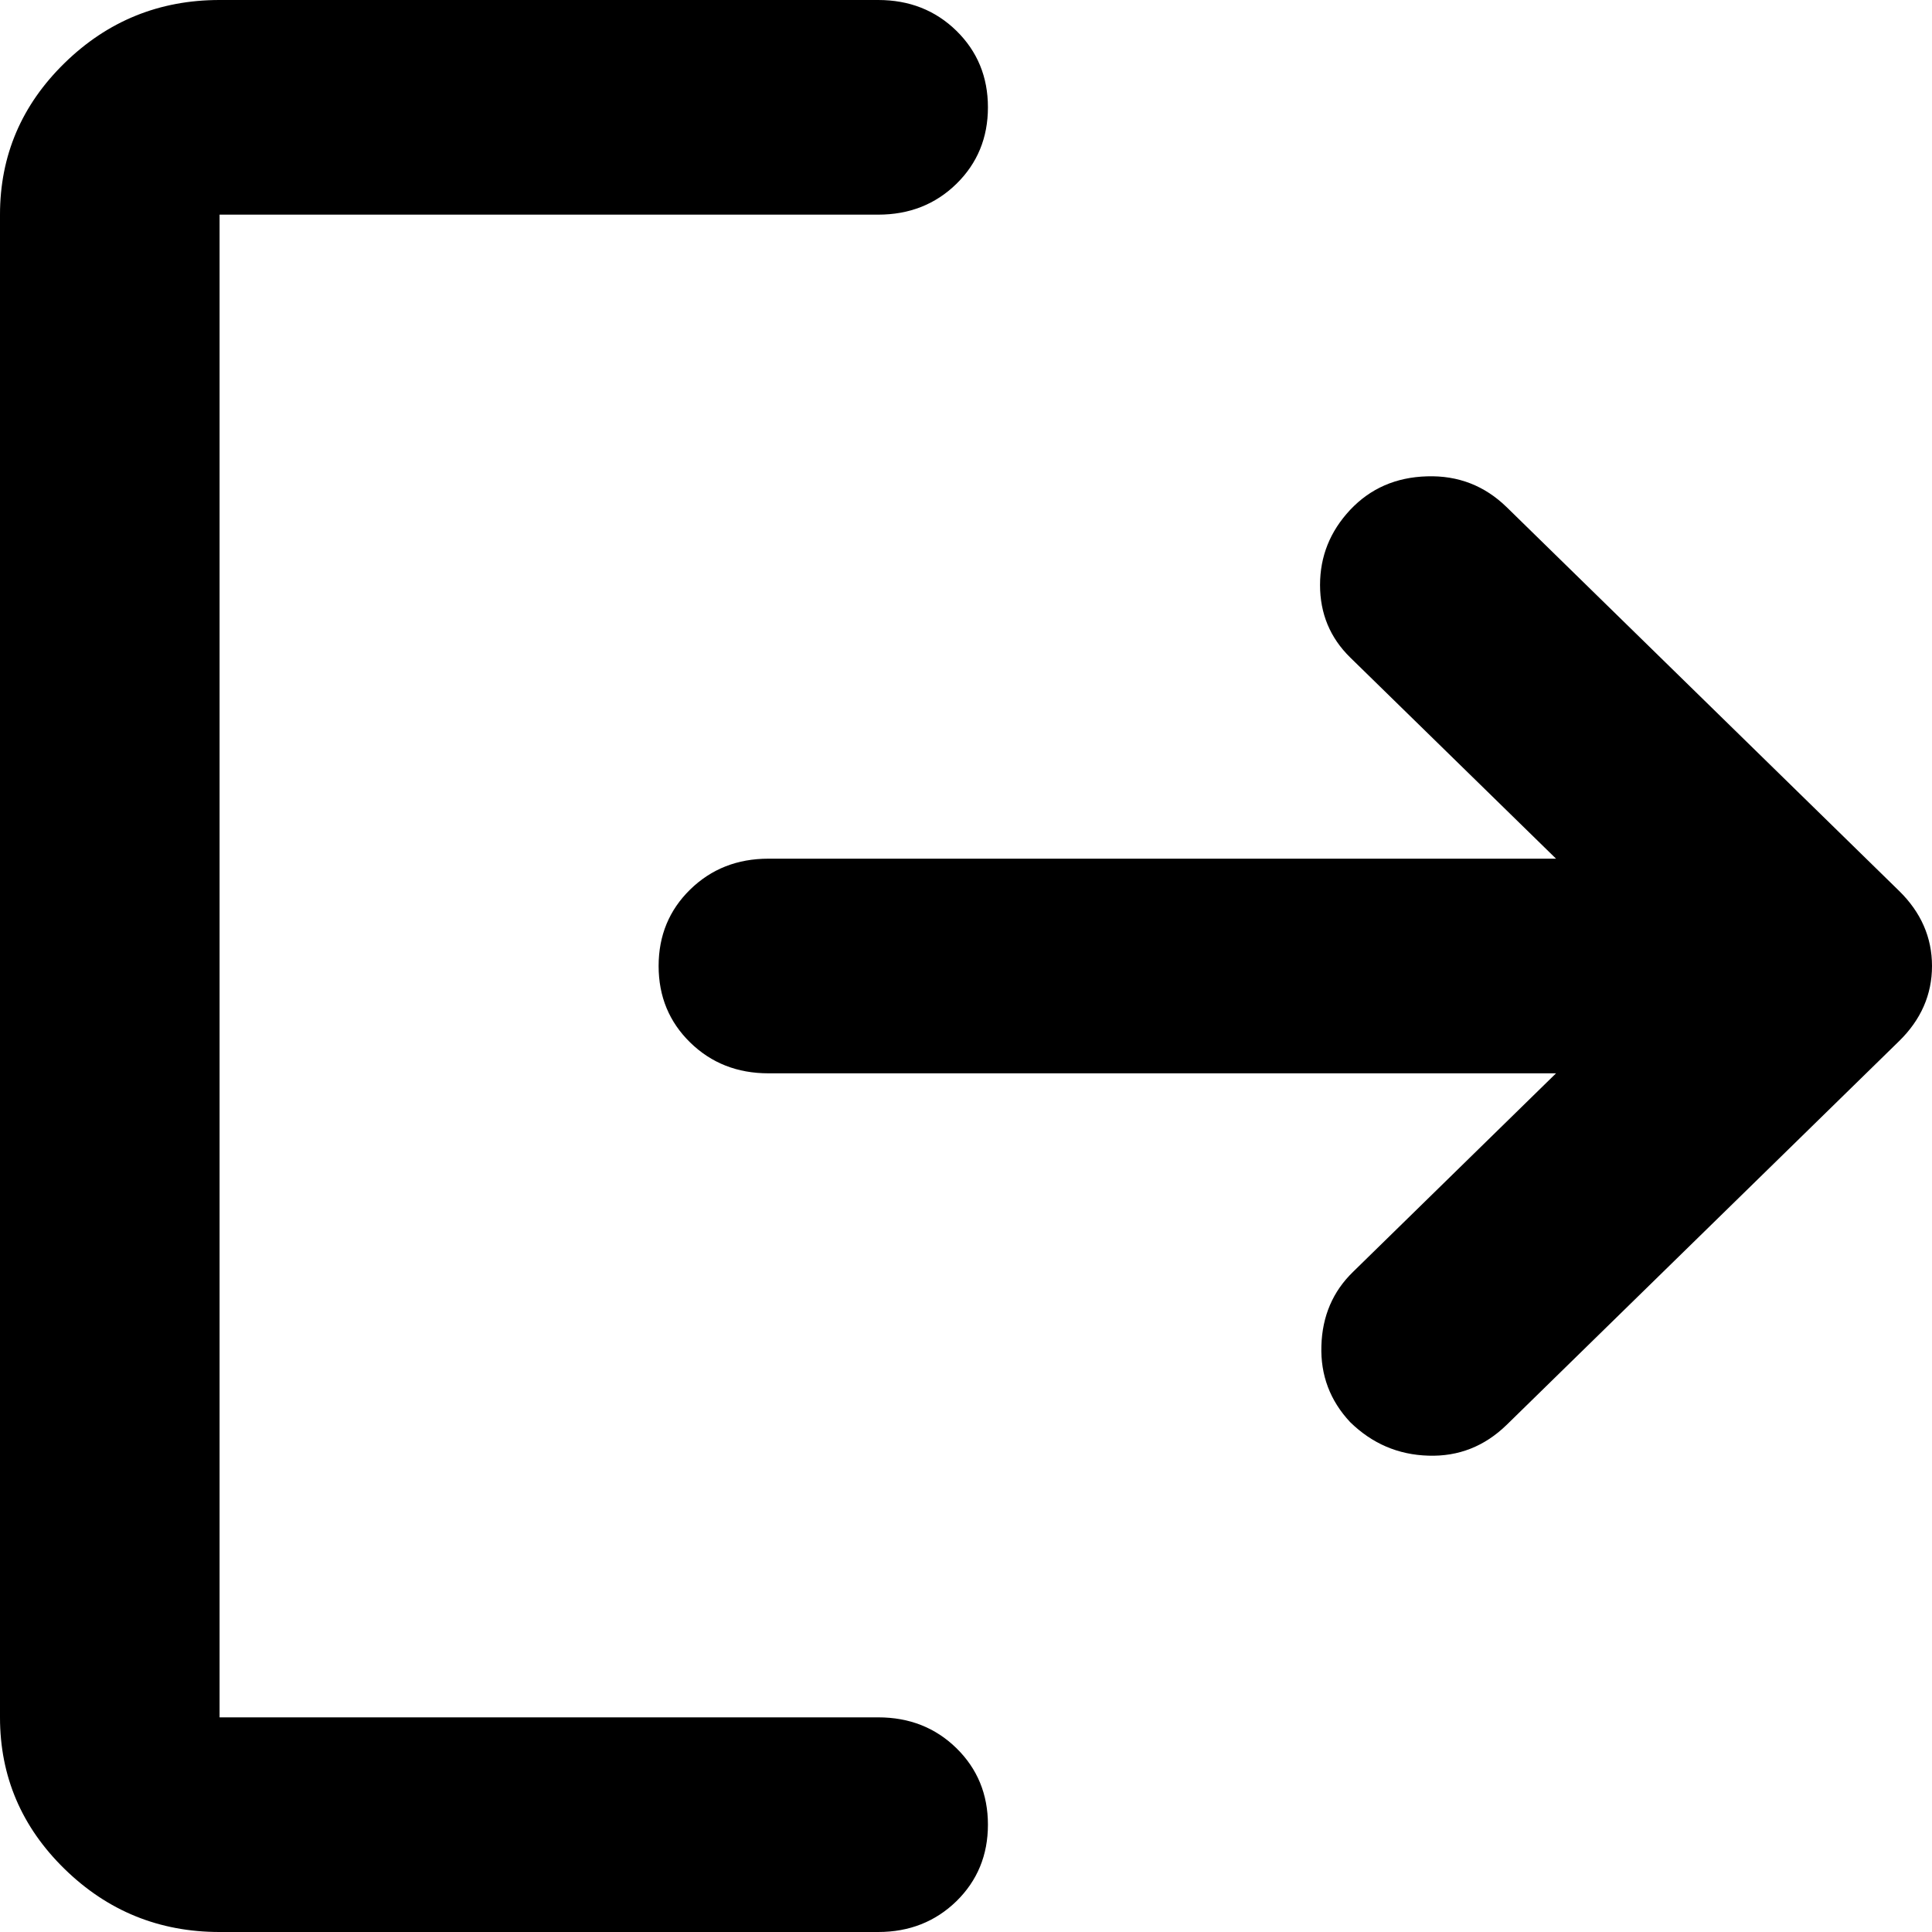
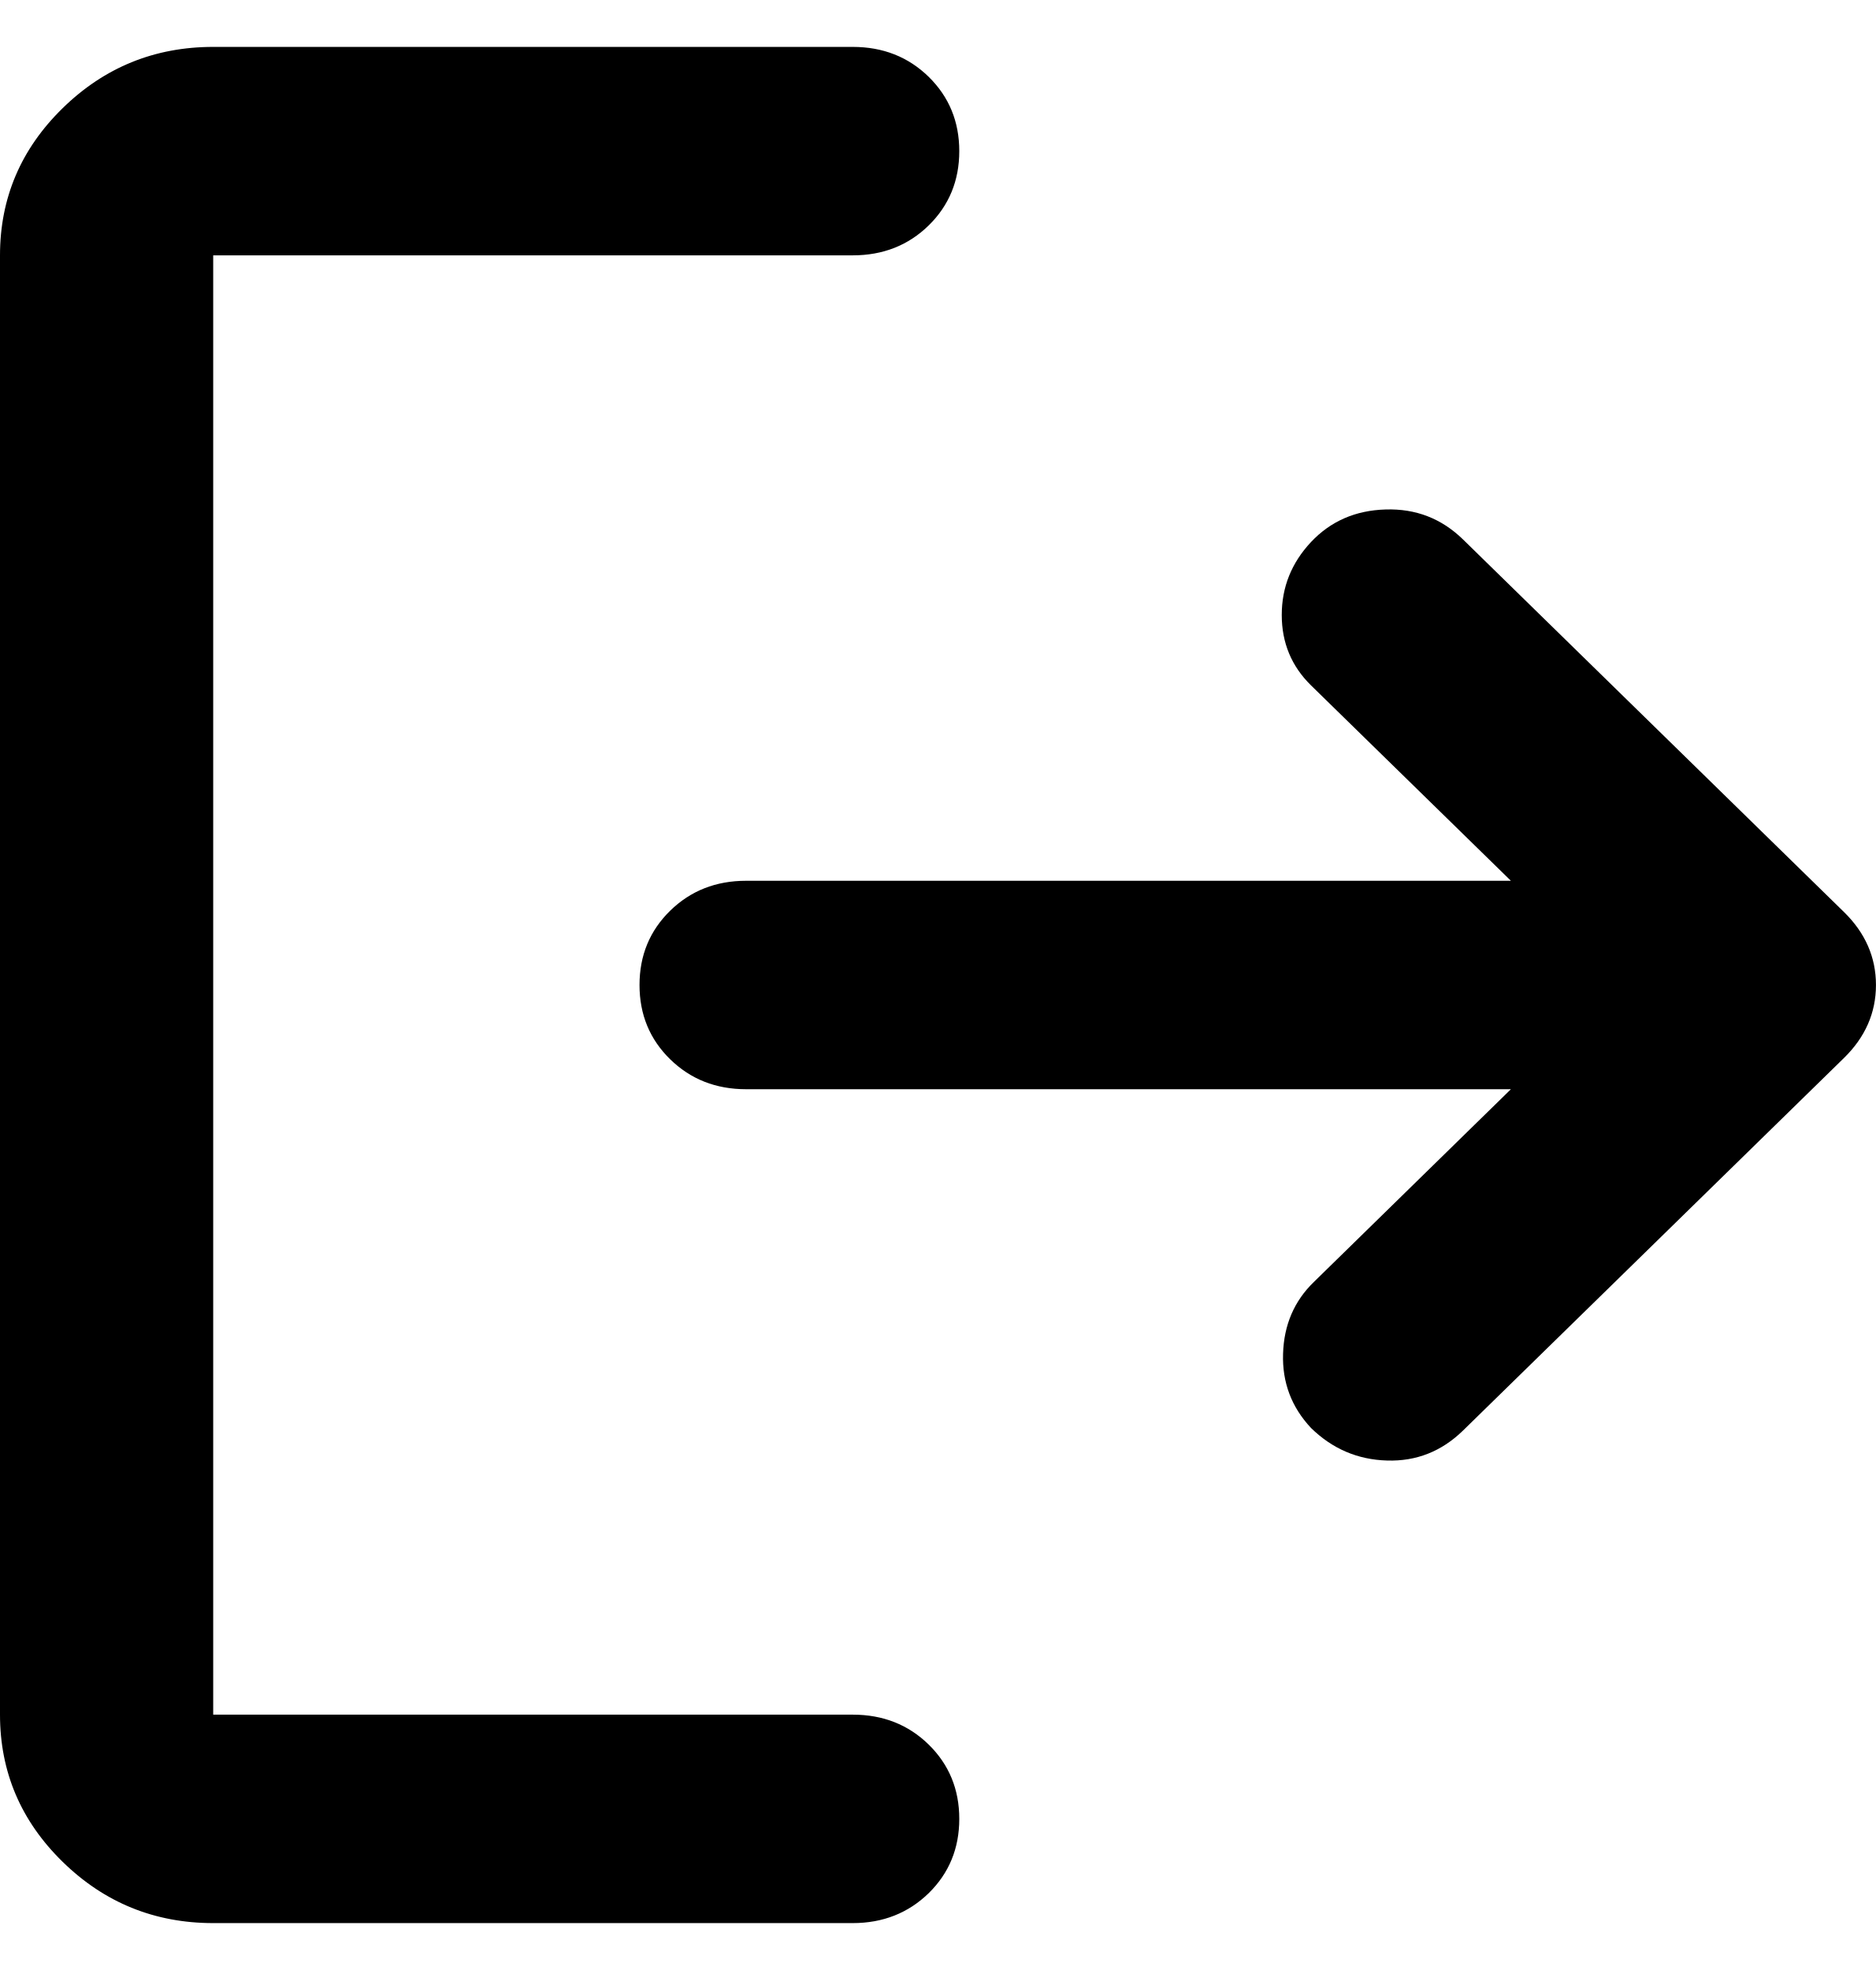
- <svg xmlns="http://www.w3.org/2000/svg" width="20" height="20" viewBox="0 0 20 20" fill="currentColor">
+ <svg xmlns="http://www.w3.org/2000/svg" width="20" height="21" viewBox="0 0 20 20" fill="currentColor">
  <path d="M2.273 20C1.648 20 1.113 19.782 0.668 19.347C0.223 18.912 0 18.389 0 17.778V2.222C0 1.611 0.223 1.088 0.668 0.653C1.113 0.218 1.648 0 2.273 0H9.091C9.413 0 9.683 0.106 9.901 0.319C10.118 0.532 10.227 0.796 10.227 1.111C10.227 1.426 10.118 1.69 9.901 1.903C9.683 2.116 9.413 2.222 9.091 2.222H2.273V17.778H9.091C9.413 17.778 9.683 17.884 9.901 18.097C10.118 18.31 10.227 18.574 10.227 18.889C10.227 19.204 10.118 19.468 9.901 19.681C9.683 19.893 9.413 20 9.091 20H2.273ZM16.108 11.111H7.955C7.633 11.111 7.363 11.005 7.145 10.792C6.927 10.579 6.818 10.315 6.818 10C6.818 9.685 6.927 9.421 7.145 9.208C7.363 8.995 7.633 8.889 7.955 8.889H16.108L13.977 6.806C13.769 6.602 13.665 6.352 13.665 6.056C13.665 5.759 13.769 5.5 13.977 5.278C14.186 5.056 14.451 4.94 14.773 4.931C15.095 4.921 15.369 5.028 15.597 5.25L19.659 9.222C19.886 9.444 20 9.704 20 10C20 10.296 19.886 10.556 19.659 10.778L15.597 14.75C15.369 14.972 15.099 15.079 14.787 15.069C14.474 15.06 14.204 14.944 13.977 14.722C13.769 14.5 13.669 14.236 13.679 13.931C13.688 13.625 13.797 13.37 14.006 13.167L16.108 11.111Z" />
</svg>
